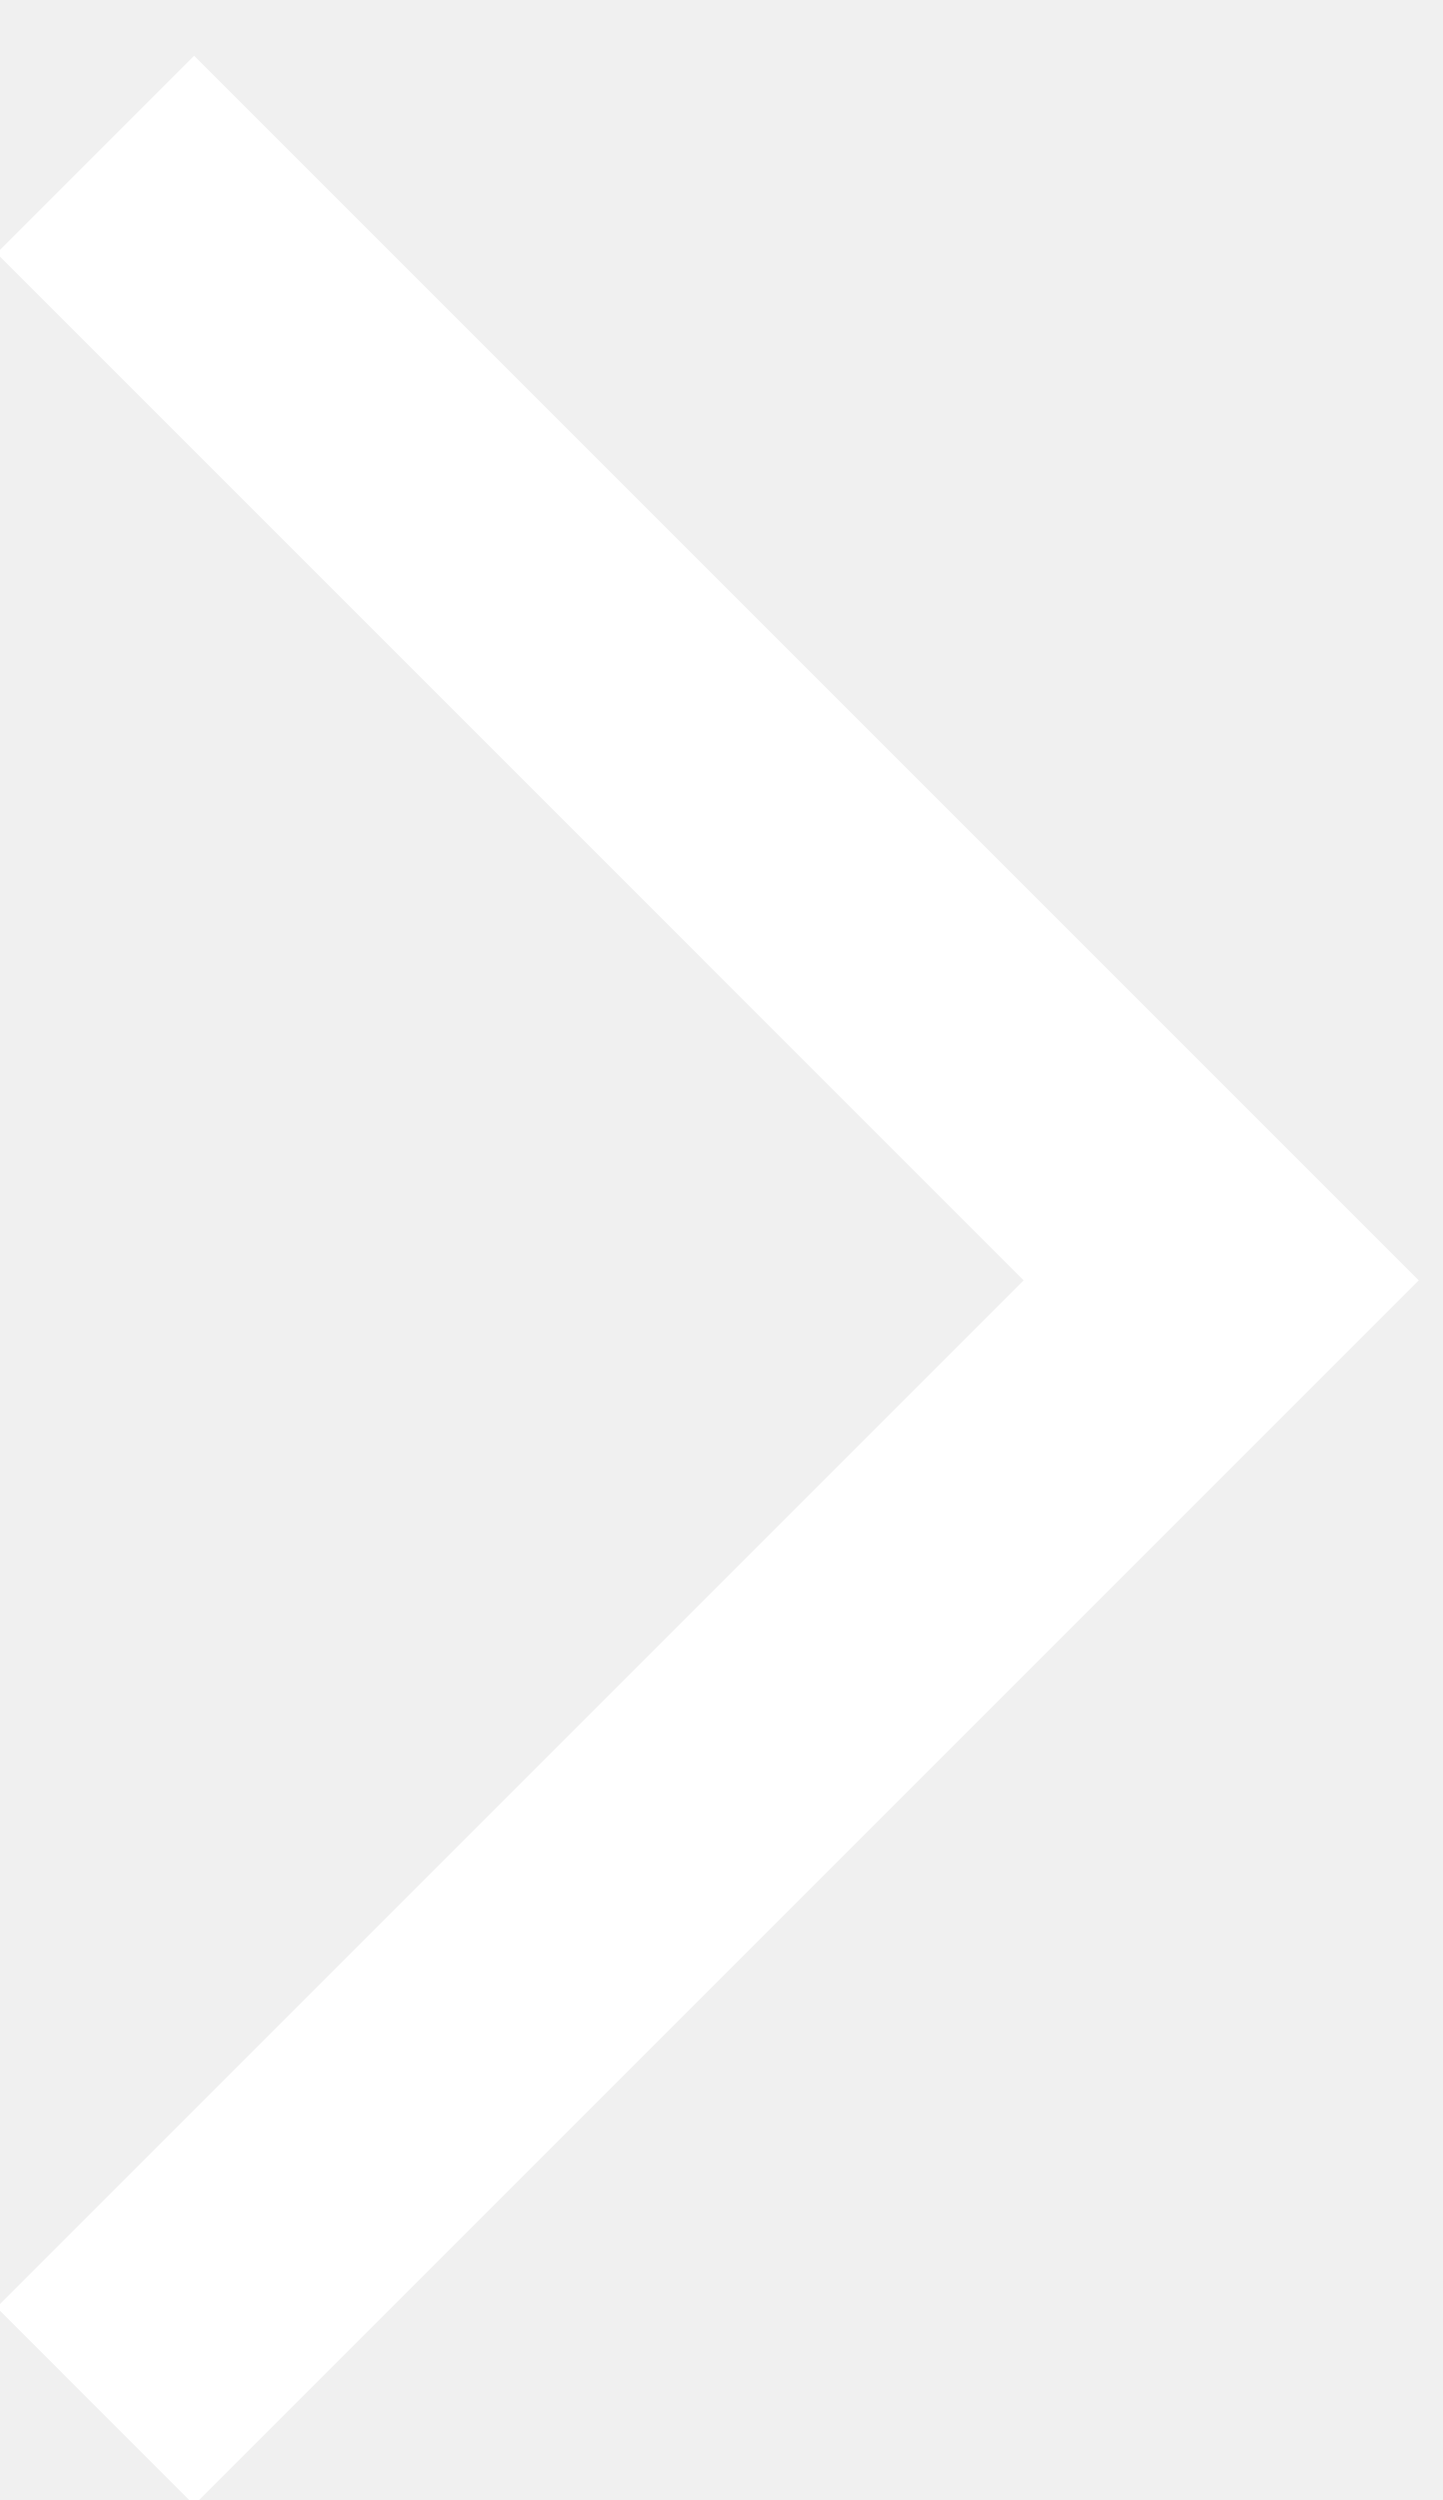
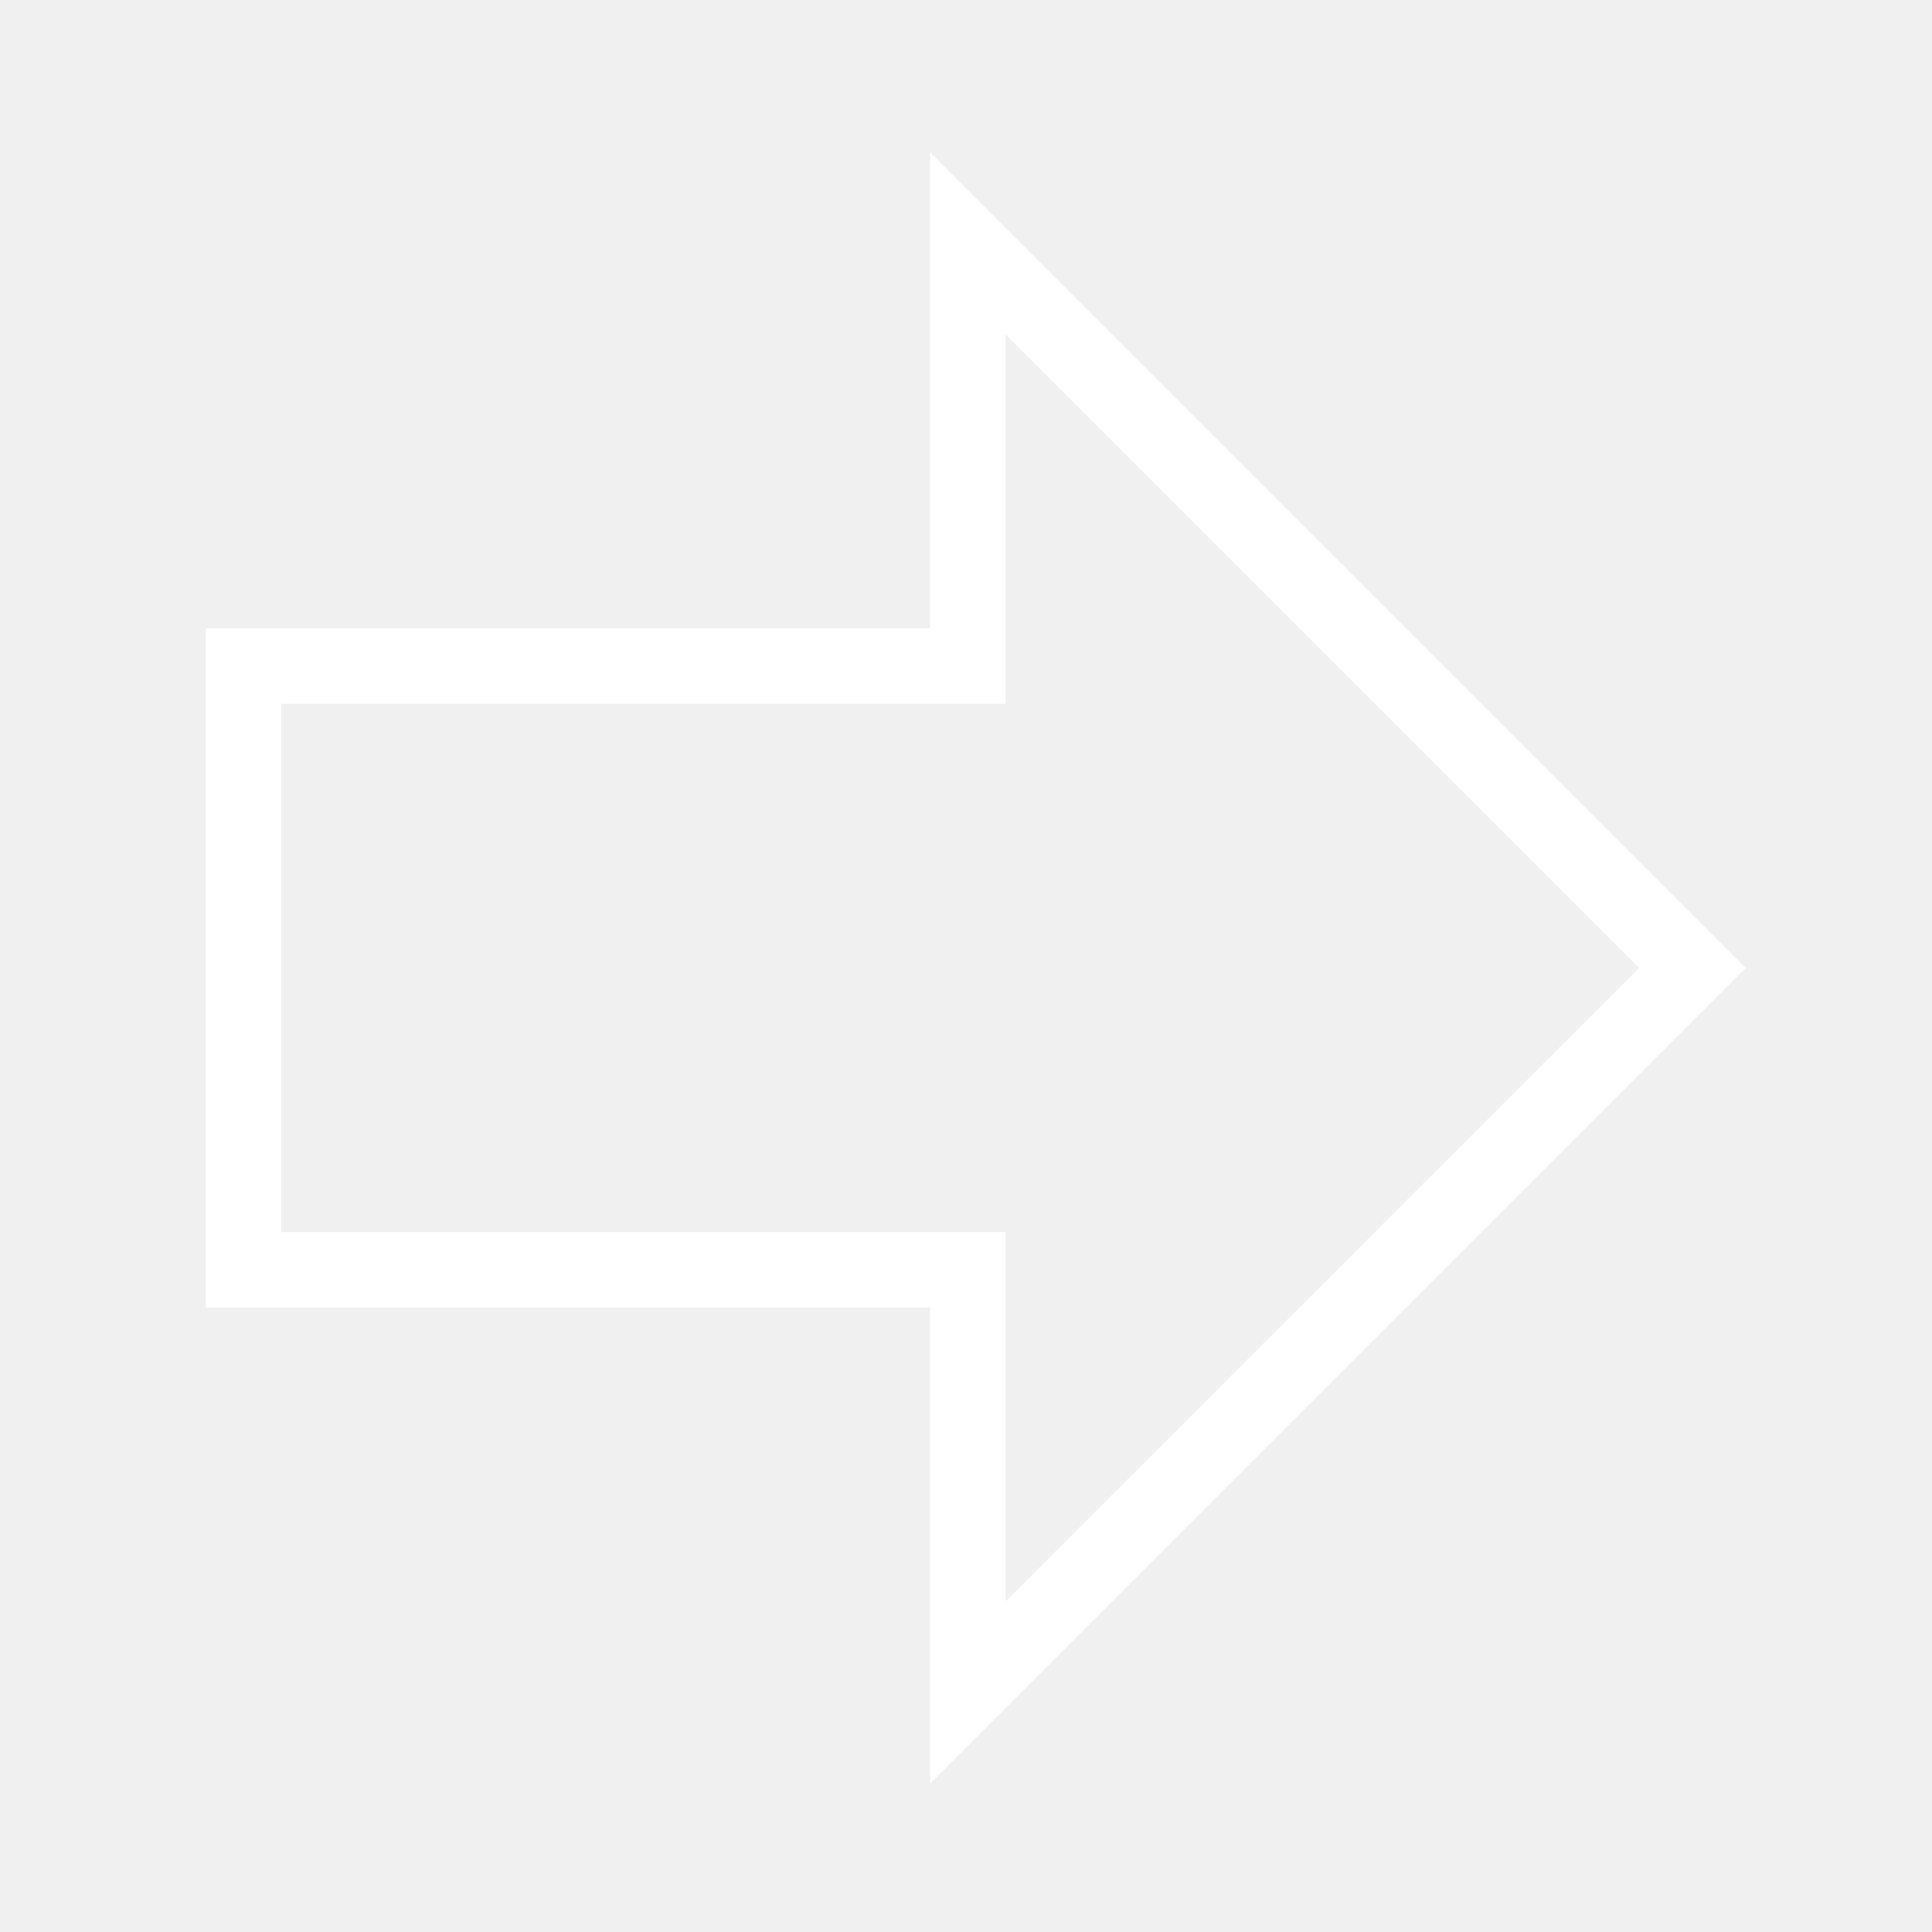
- <svg xmlns="http://www.w3.org/2000/svg" enable-background="new 0 0 15 26" height="26px" id="Layer_1" version="1.1" viewBox="0 0 15 26" width="15px" xml:space="preserve">
-   <polygon fill="#FFFFFF" points="2.019,0.58 -0.035,2.634 10.646,13.316 -0.035,23.997 2.019,26.052 14.755,13.316 " />
+ <svg xmlns="http://www.w3.org/2000/svg" xml:space="preserve" width="512px" viewBox="0 0 512 512" version="1.1" style="enable-background:new 0 0 512 512;" id="Layer_1" height="512px">
+   <defs id="defs7" />
+   <polygon transform="rotate(90,256.5,256.5)" id="polygon2" points="64.5,256.5 176.5,256.5 176.5,448.5 336.5,448.5 336.5,256.5 448.5,256.5 256.5,64.5 " style="stroke:#ffffff;stroke-opacity:1;fill:none;stroke-width:20;stroke-miterlimit:4;stroke-dasharray:none" />
</svg>
